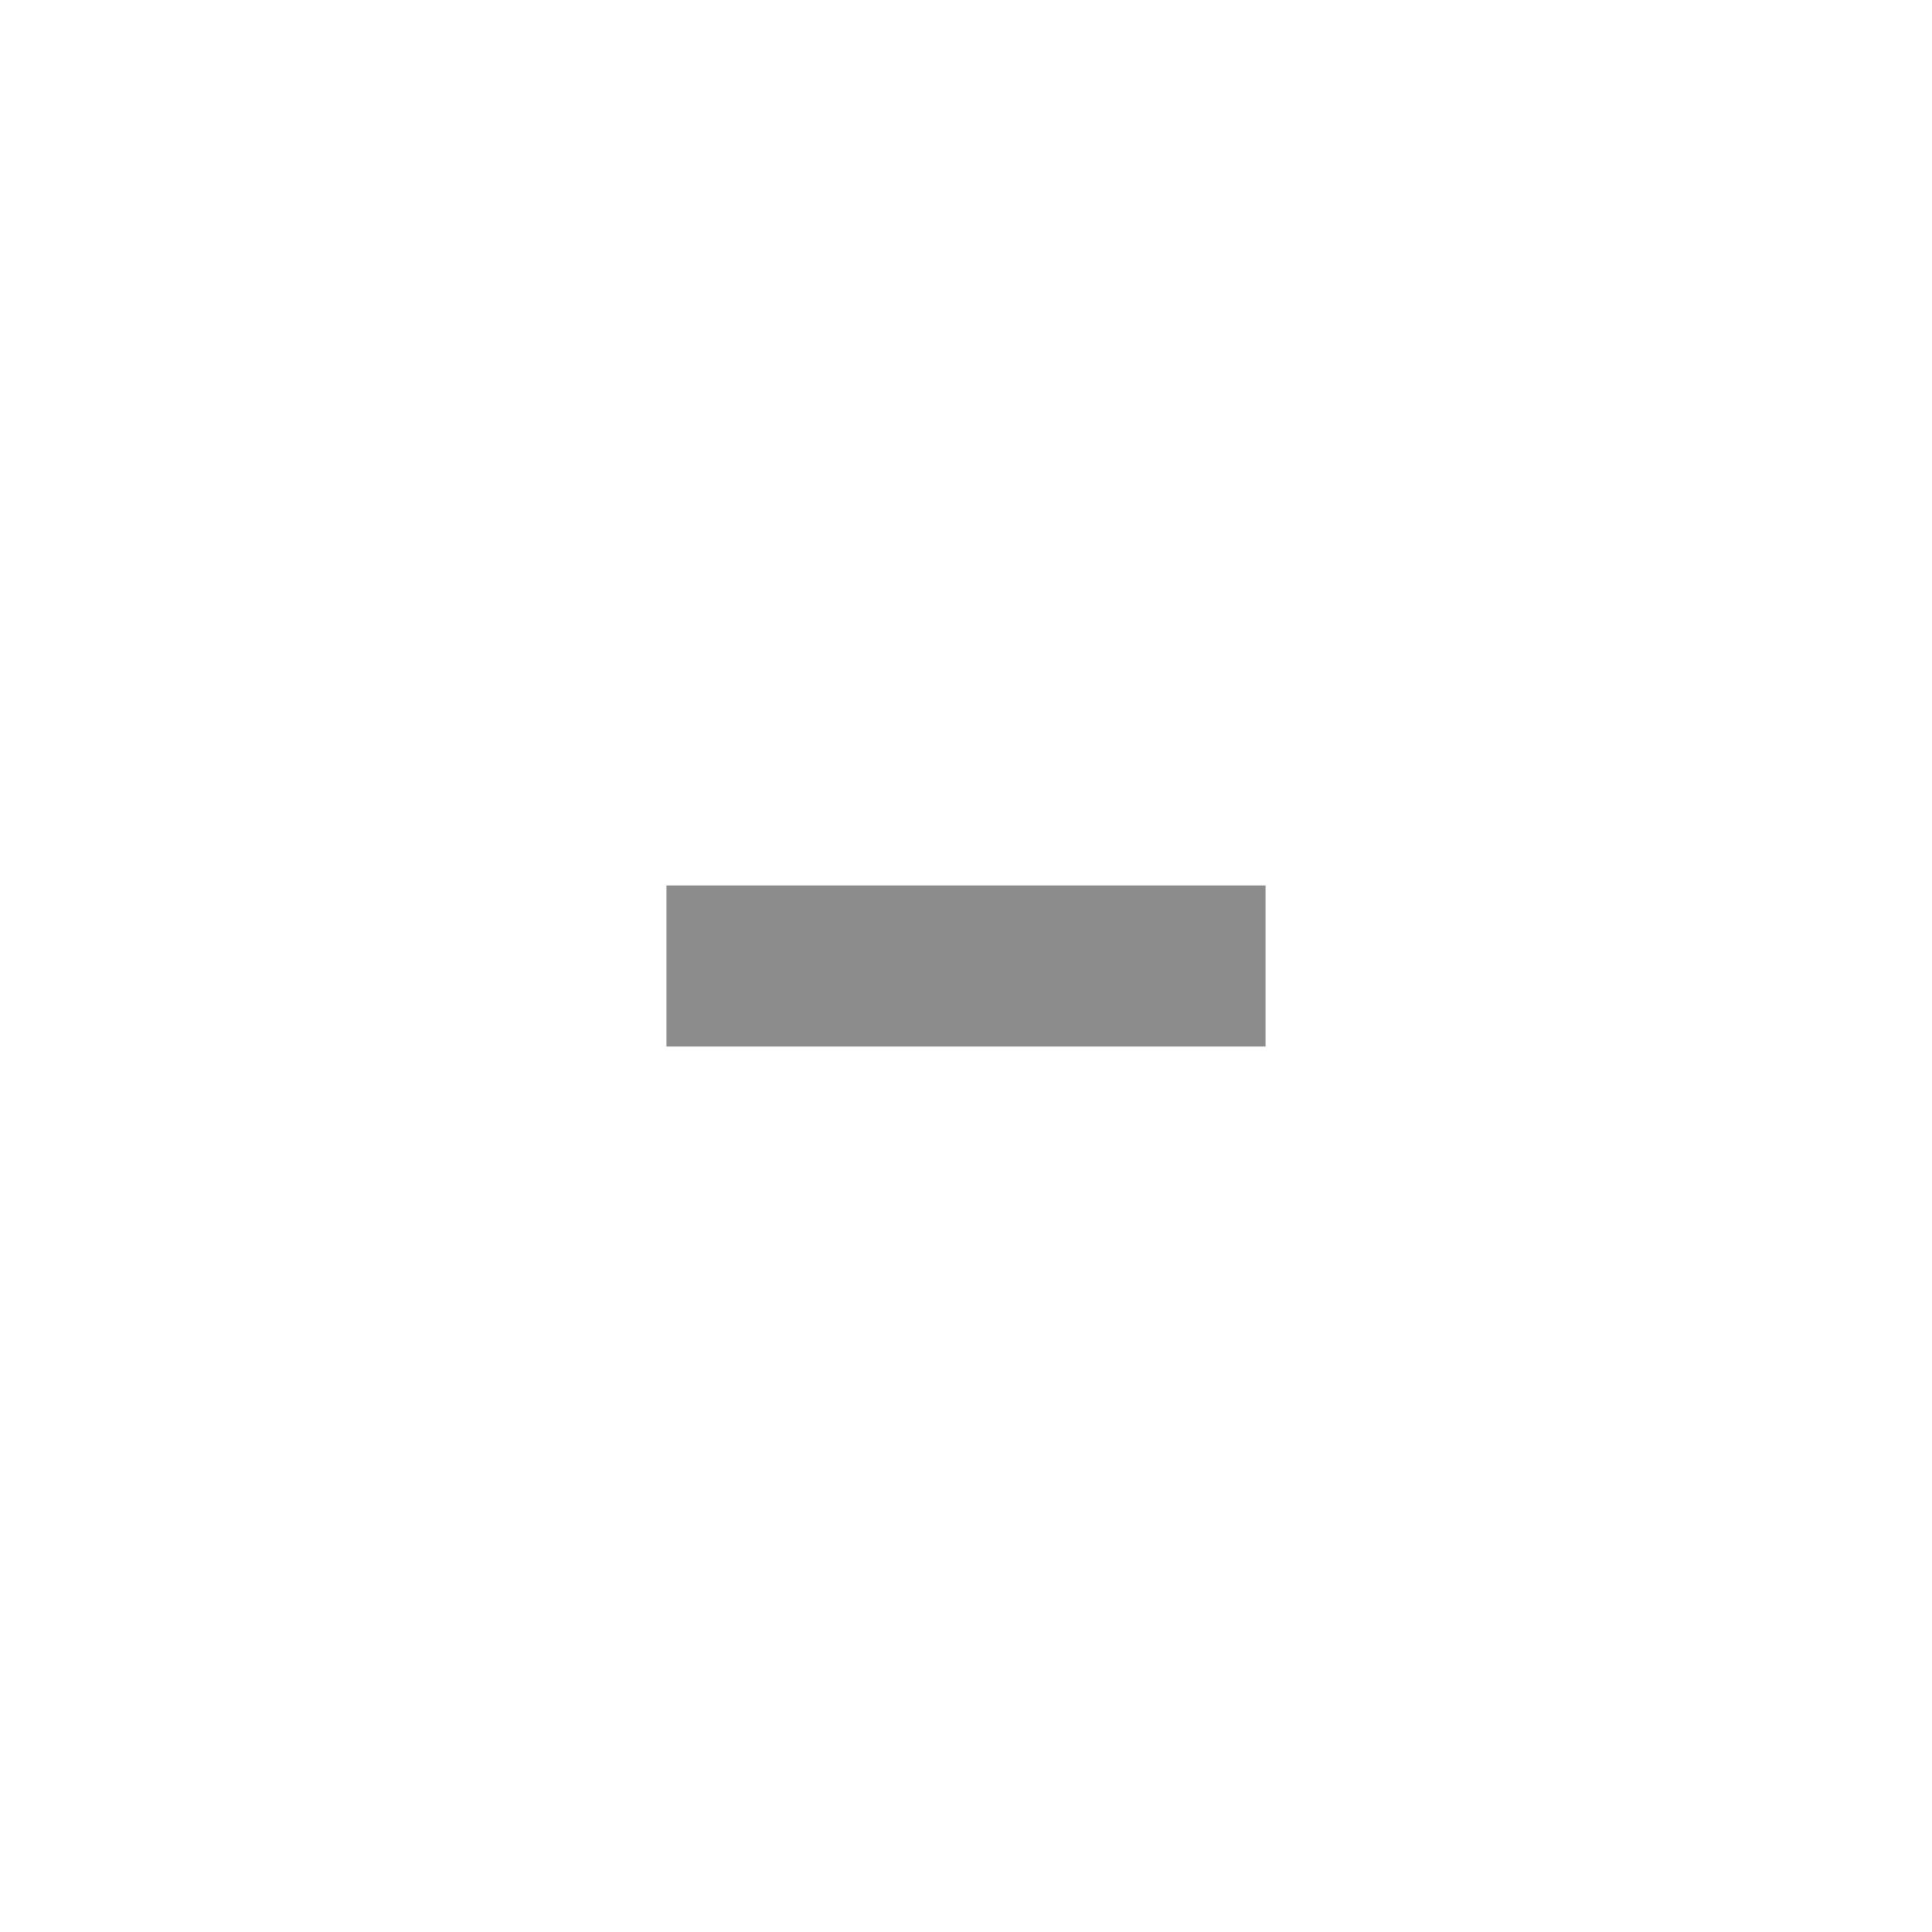
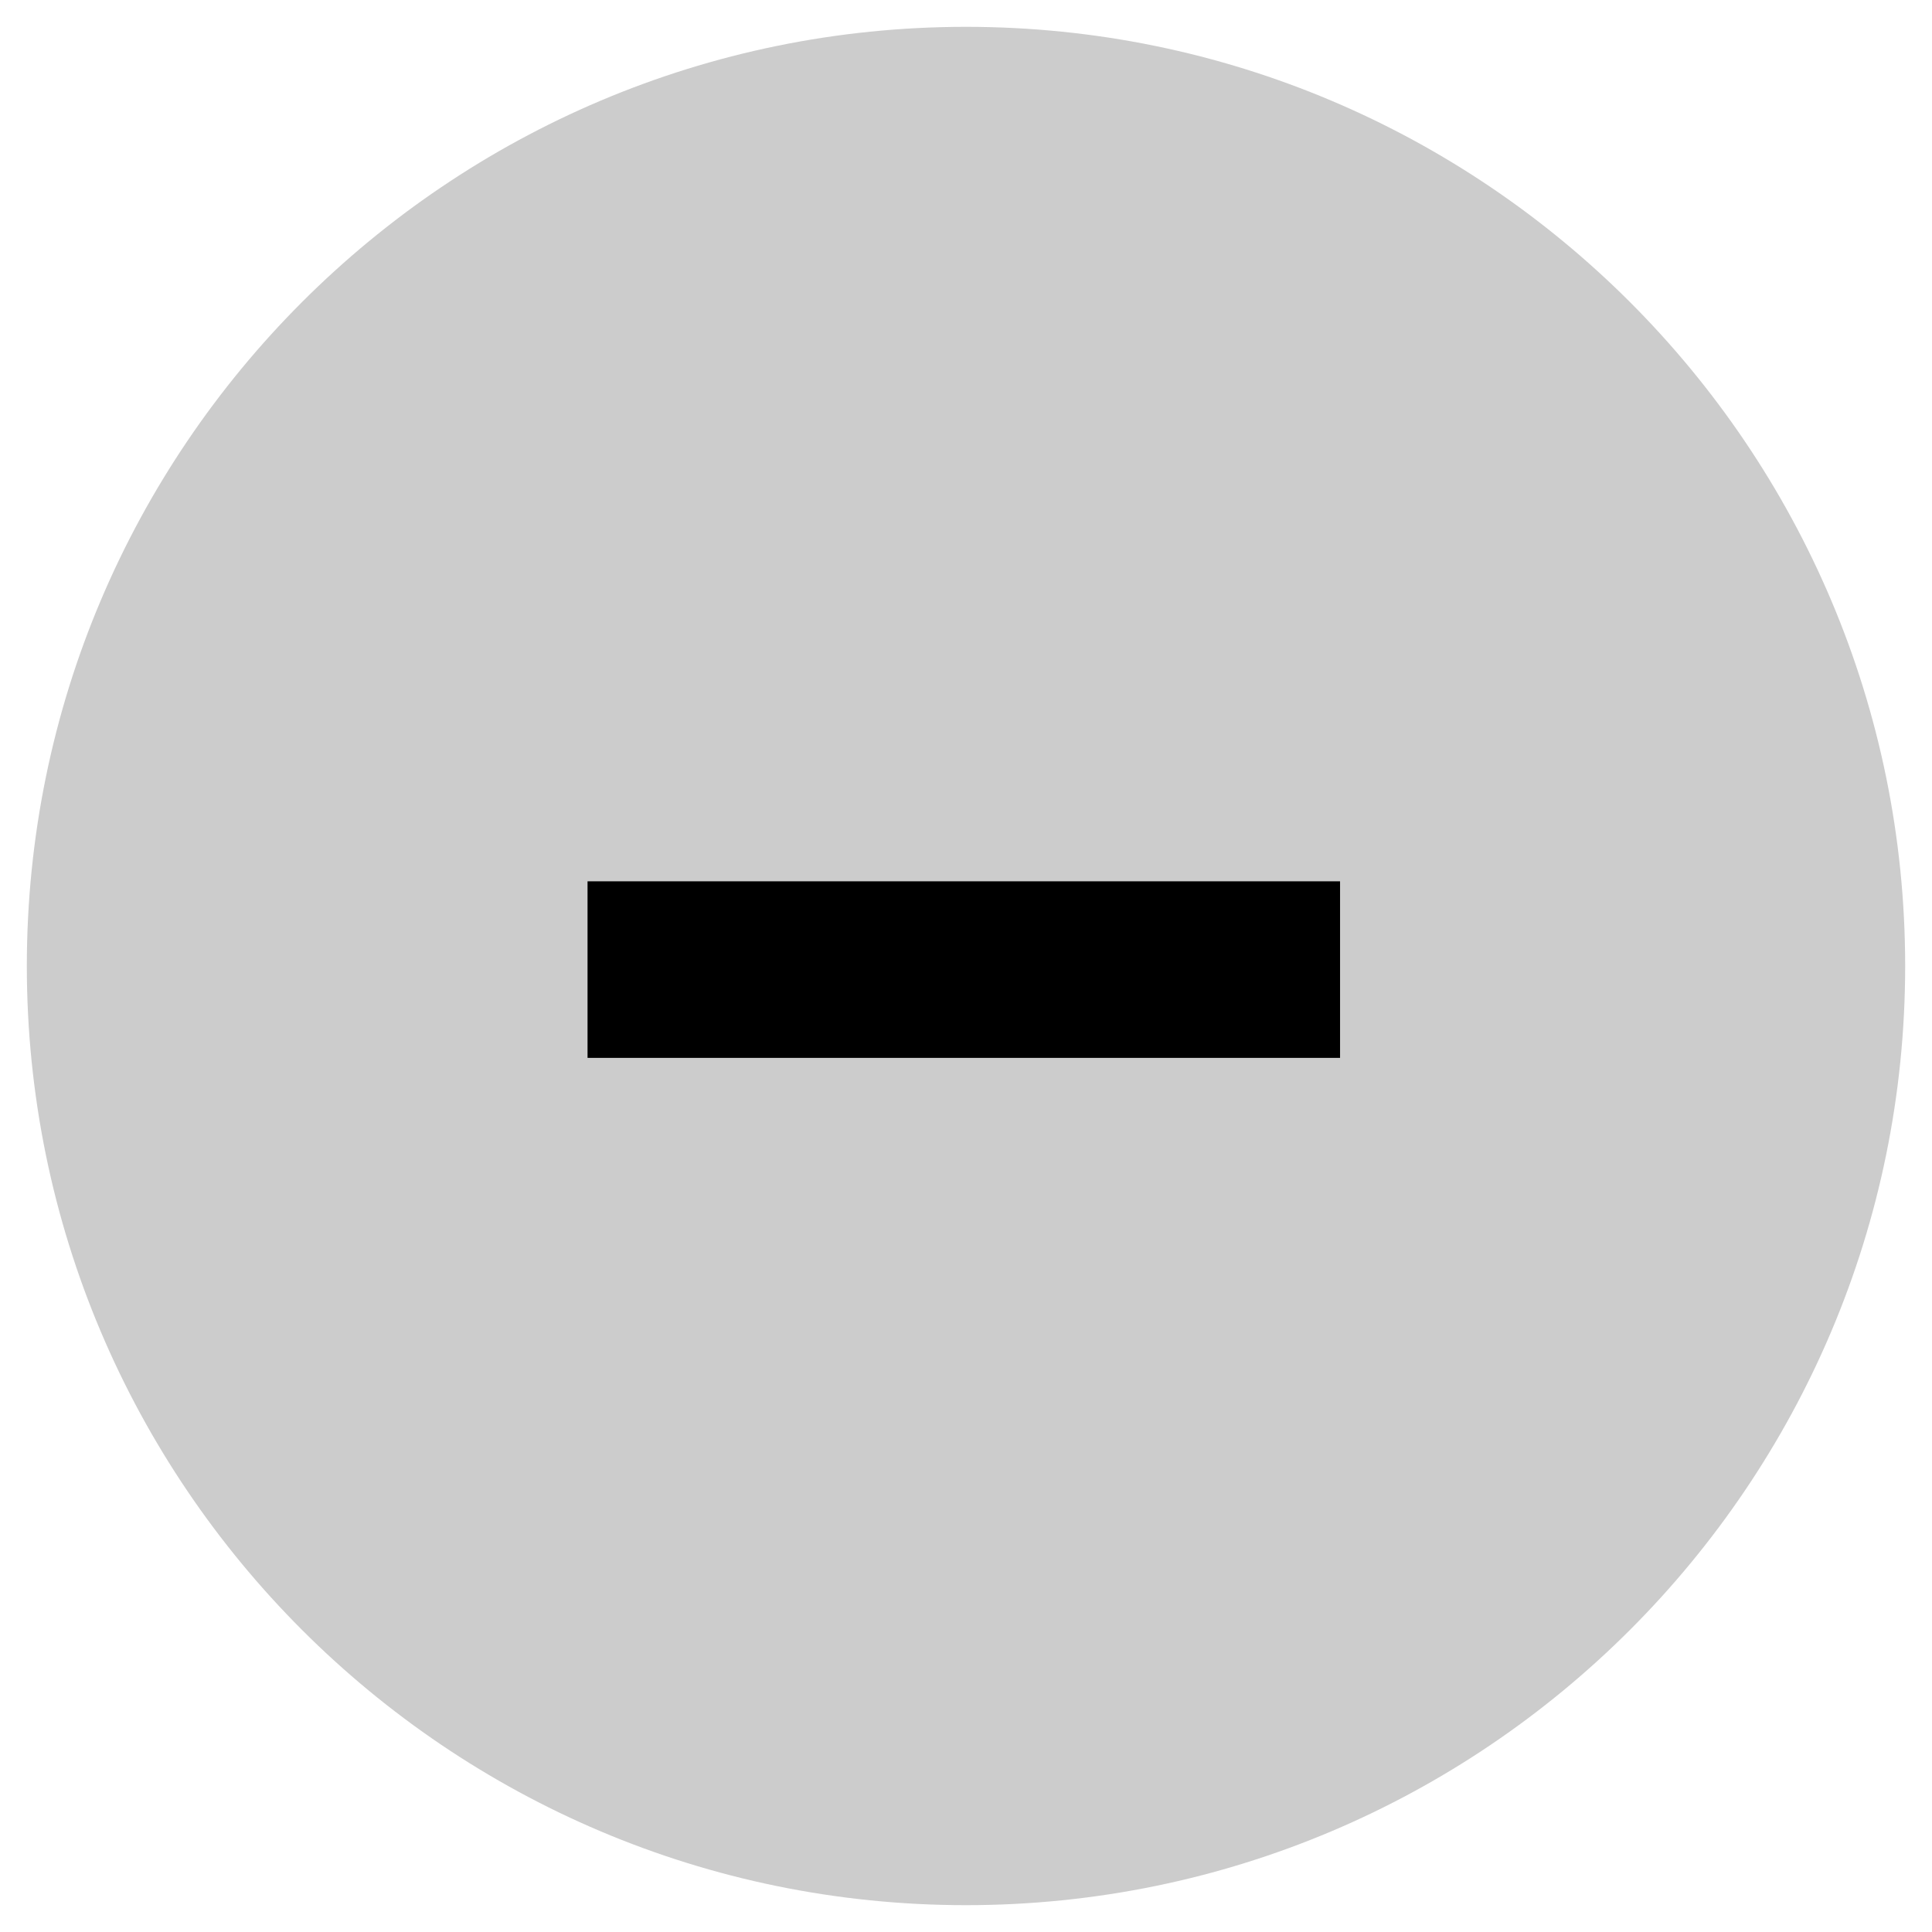
- <svg xmlns="http://www.w3.org/2000/svg" style="isolation:isolate" viewBox="0 0 18 18" width="18" height="18">
-   <defs>
-     <clipPath id="_clipPath_Iq4otYC4pAkAgH2V58bgHtUFTwtDiHA8">
-       <rect width="18" height="18" />
+ <svg xmlns="http://www.w3.org/2000/svg" style="isolation:isolate" viewBox="0 0 18 18" width="18" height="18" version="1.1" id="svg2108">
+   <defs id="defs2085">
+     <clipPath id="_clipPath_P2oMFFt3CgOGLArJOdwYSFGl2CJ8ZzUw">
+       <rect width="18" height="18" id="rect2082" />
    </clipPath>
  </defs>
-   <g clip-path="url(#_clipPath_Iq4otYC4pAkAgH2V58bgHtUFTwtDiHA8)">
-     <clipPath id="_clipPath_IG1btNp1XDAq97T0g5bd0Zp8kHH8MdZ0">
-       <rect x="-1.5" y="-1.5" width="21" height="21" transform="matrix(1,0,0,1,0,0)" fill="rgb(255,255,255)" />
+   <g clip-path="url(#_clipPath_P2oMFFt3CgOGLArJOdwYSFGl2CJ8ZzUw)" id="g2106" style="fill:#cccccc">
+     <clipPath id="_clipPath_R4lp5FpgEU2TS9ZgqDcVQi403fMGBpSm">
+       <rect x="-1.5" y="-1.5" width="21" height="21" transform="matrix(1,0,0,1,0,0)" fill="rgb(255,255,255)" id="rect2087" />
    </clipPath>
-     <g clip-path="url(#_clipPath_IG1btNp1XDAq97T0g5bd0Zp8kHH8MdZ0)">
-       <g id="Group">
-         <clipPath id="_clipPath_xltPIDoeY4Cq1nJNEYhsCkUVGd5pbSLY">
-           <rect x="-1.5" y="-1.5" width="21" height="21" transform="matrix(1,0,0,1,0,0)" fill="rgb(255,255,255)" />
+     <g clip-path="url(#_clipPath_R4lp5FpgEU2TS9ZgqDcVQi403fMGBpSm)" id="g2104" style="fill:#cccccc">
+       <g id="g2102" style="fill:#cccccc">
+         <clipPath id="_clipPath_YsUVorvxj04CnnW8Kpi4YLI26YzxYXRy">
+           <rect x="-1.5" y="-1.5" width="21" height="21" transform="matrix(1,0,0,1,0,0)" fill="rgb(255,255,255)" id="rect2090" />
        </clipPath>
-         <g clip-path="url(#_clipPath_xltPIDoeY4Cq1nJNEYhsCkUVGd5pbSLY)">
-           <g id="Group">
-             <g id="Group">
-               <path d=" M 9 0.25 L 9 0.25 C 13.829 0.25 17.75 4.171 17.75 9 L 17.75 9 C 17.75 13.829 13.829 17.75 9 17.75 L 9 17.75 C 4.171 17.75 0.25 13.829 0.25 9 L 0.25 9 C 0.25 4.171 4.171 0.25 9 0.25 Z " fill="rgb(255,255,255)" />
-               <line x1="6.959" y1="9" x2="11.041" y2="9" vector-effect="non-scaling-stroke" stroke-width="1.5" stroke="rgb(140,140,140)" stroke-opacity="10000" stroke-linejoin="miter" stroke-linecap="square" stroke-miterlimit="3" />
+         <g clip-path="url(#_clipPath_YsUVorvxj04CnnW8Kpi4YLI26YzxYXRy)" id="g2100" style="fill:#cccccc">
+           <g id="g2098" style="fill:#cccccc">
+             <g id="Group" style="fill:#cccccc">
+               <path d=" M 9 0.25 L 9 0.25 C 13.829 0.25 17.75 4.171 17.75 9 L 17.75 9 C 17.75 13.829 13.829 17.75 9 17.75 L 9 17.75 C 4.171 17.75 0.25 13.829 0.25 9 L 0.25 9 C 0.25 4.171 4.171 0.25 9 0.25 Z " fill="rgb(0,189,69)" id="path2093" style="fill:#cccccc" />
            </g>
          </g>
        </g>
      </g>
    </g>
  </g>
+   <rect style="fill:#000000;fill-opacity:1;stroke-width:0;stroke-miterlimit:4;stroke-dasharray:none" id="rect2659" width="7.011" height="1.645" x="5.474" y="8.211" />
</svg>
